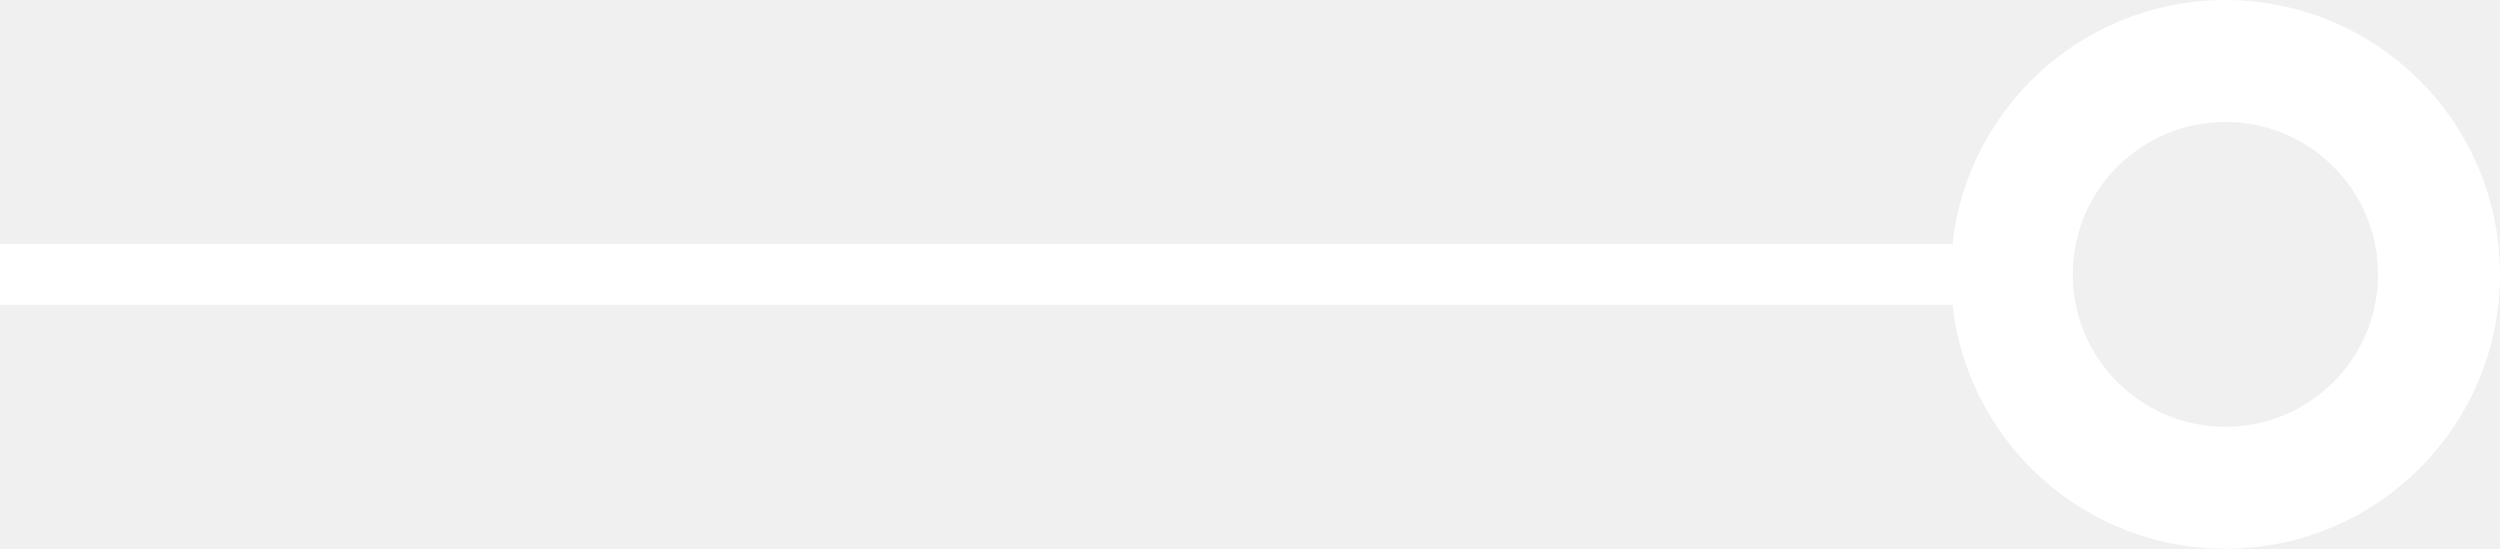
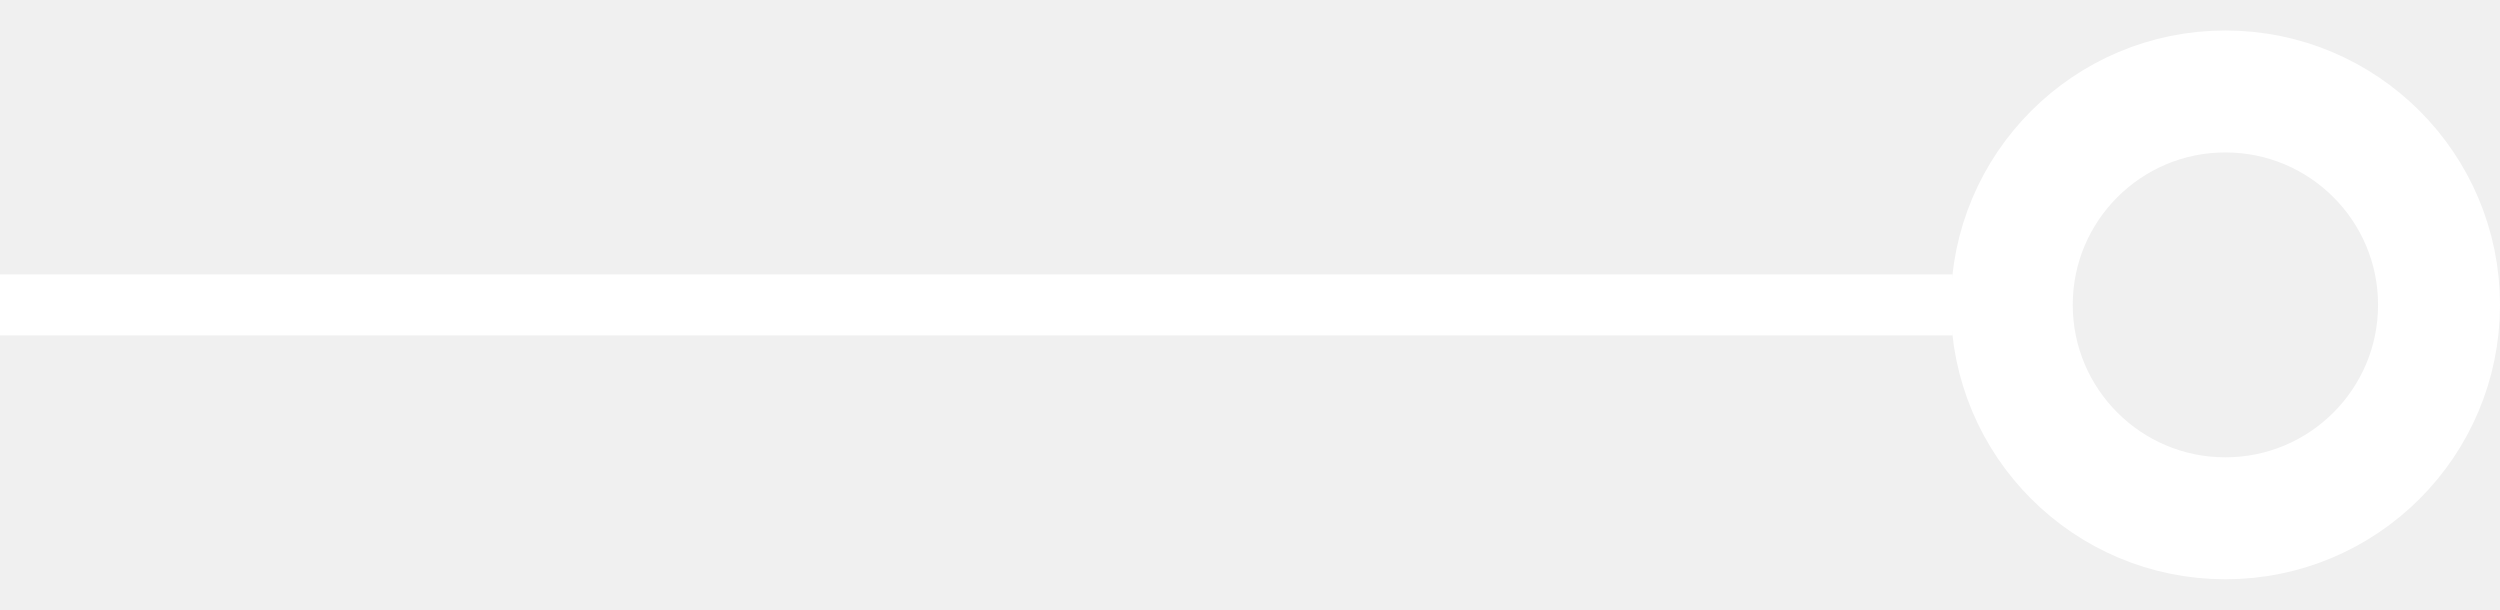
- <svg xmlns="http://www.w3.org/2000/svg" width="41" height="9" viewBox="0 0 41 9" fill="none">
+ <svg xmlns="http://www.w3.org/2000/svg" width="41" height="10" viewBox="0 0 41 9" fill="none">
  <path d="M32.024 4.5L0 4.5" stroke="white" />
  <path d="M36.496 1C38.432 1 40 2.568 40 4.5C40 6.432 38.432 8 36.496 8C34.561 8 32.993 6.432 32.993 4.5C32.993 2.568 34.561 1 36.496 1Z" stroke="white" stroke-width="2" />
</svg>
